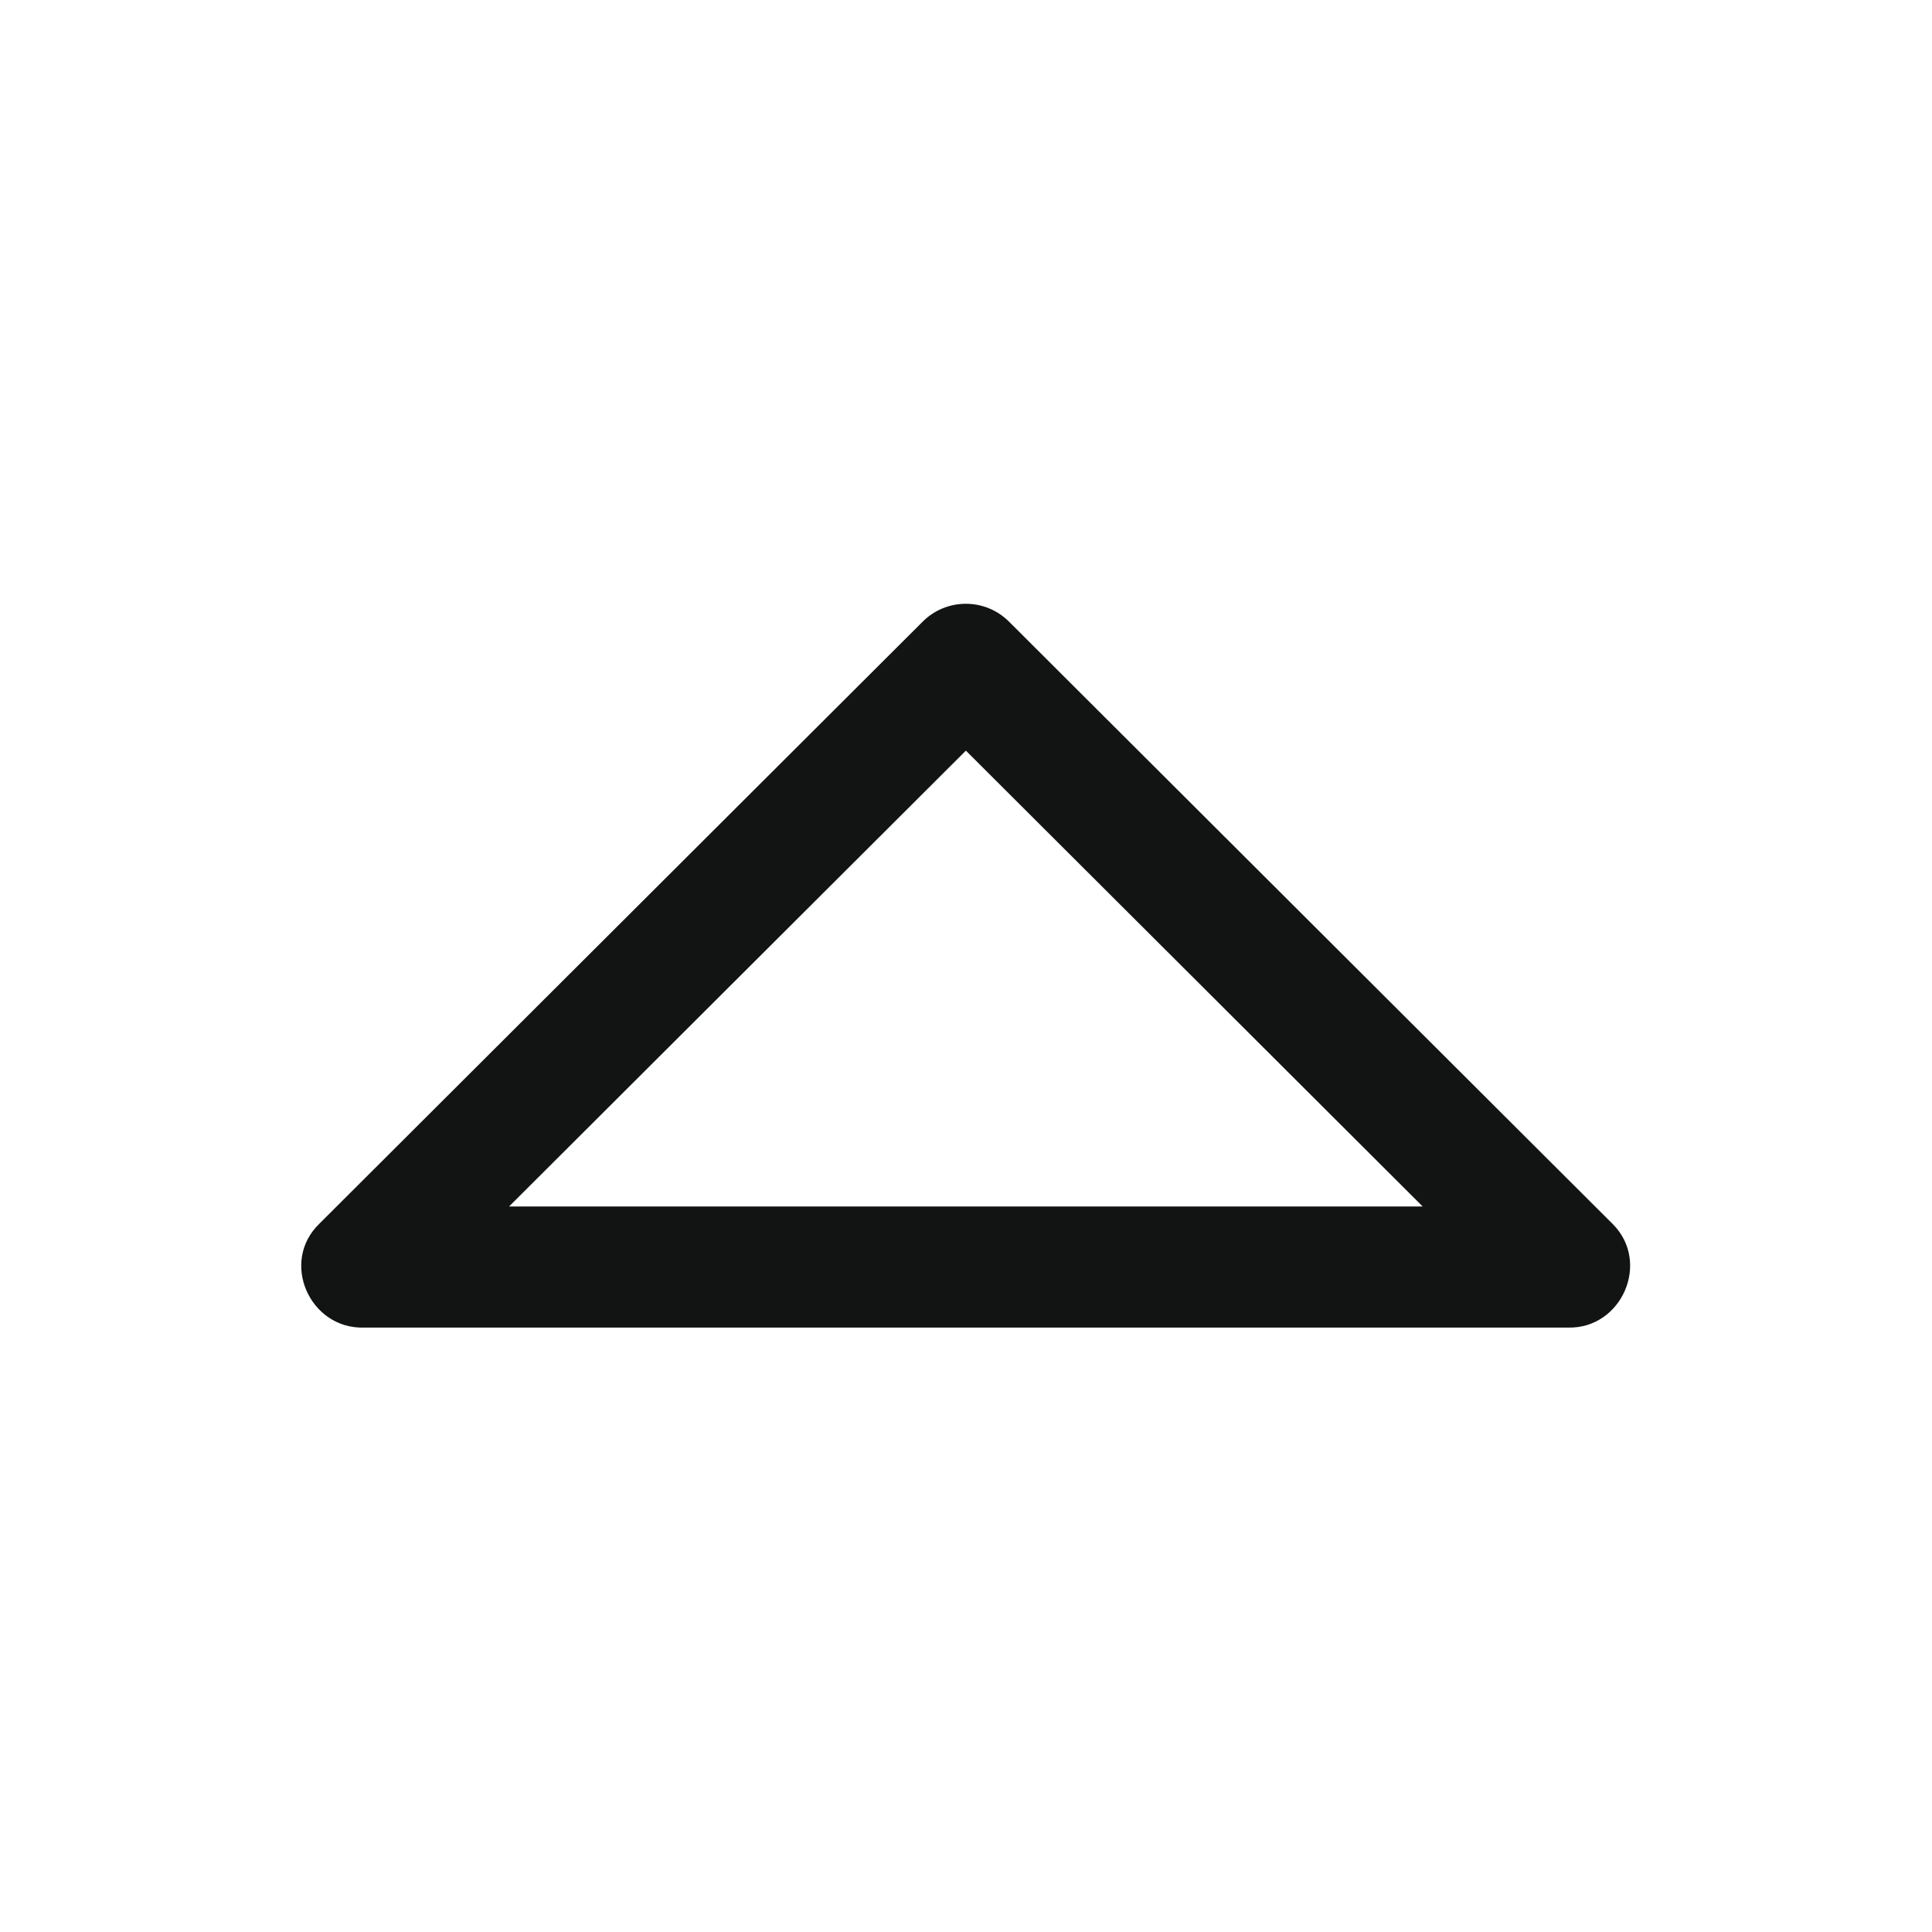
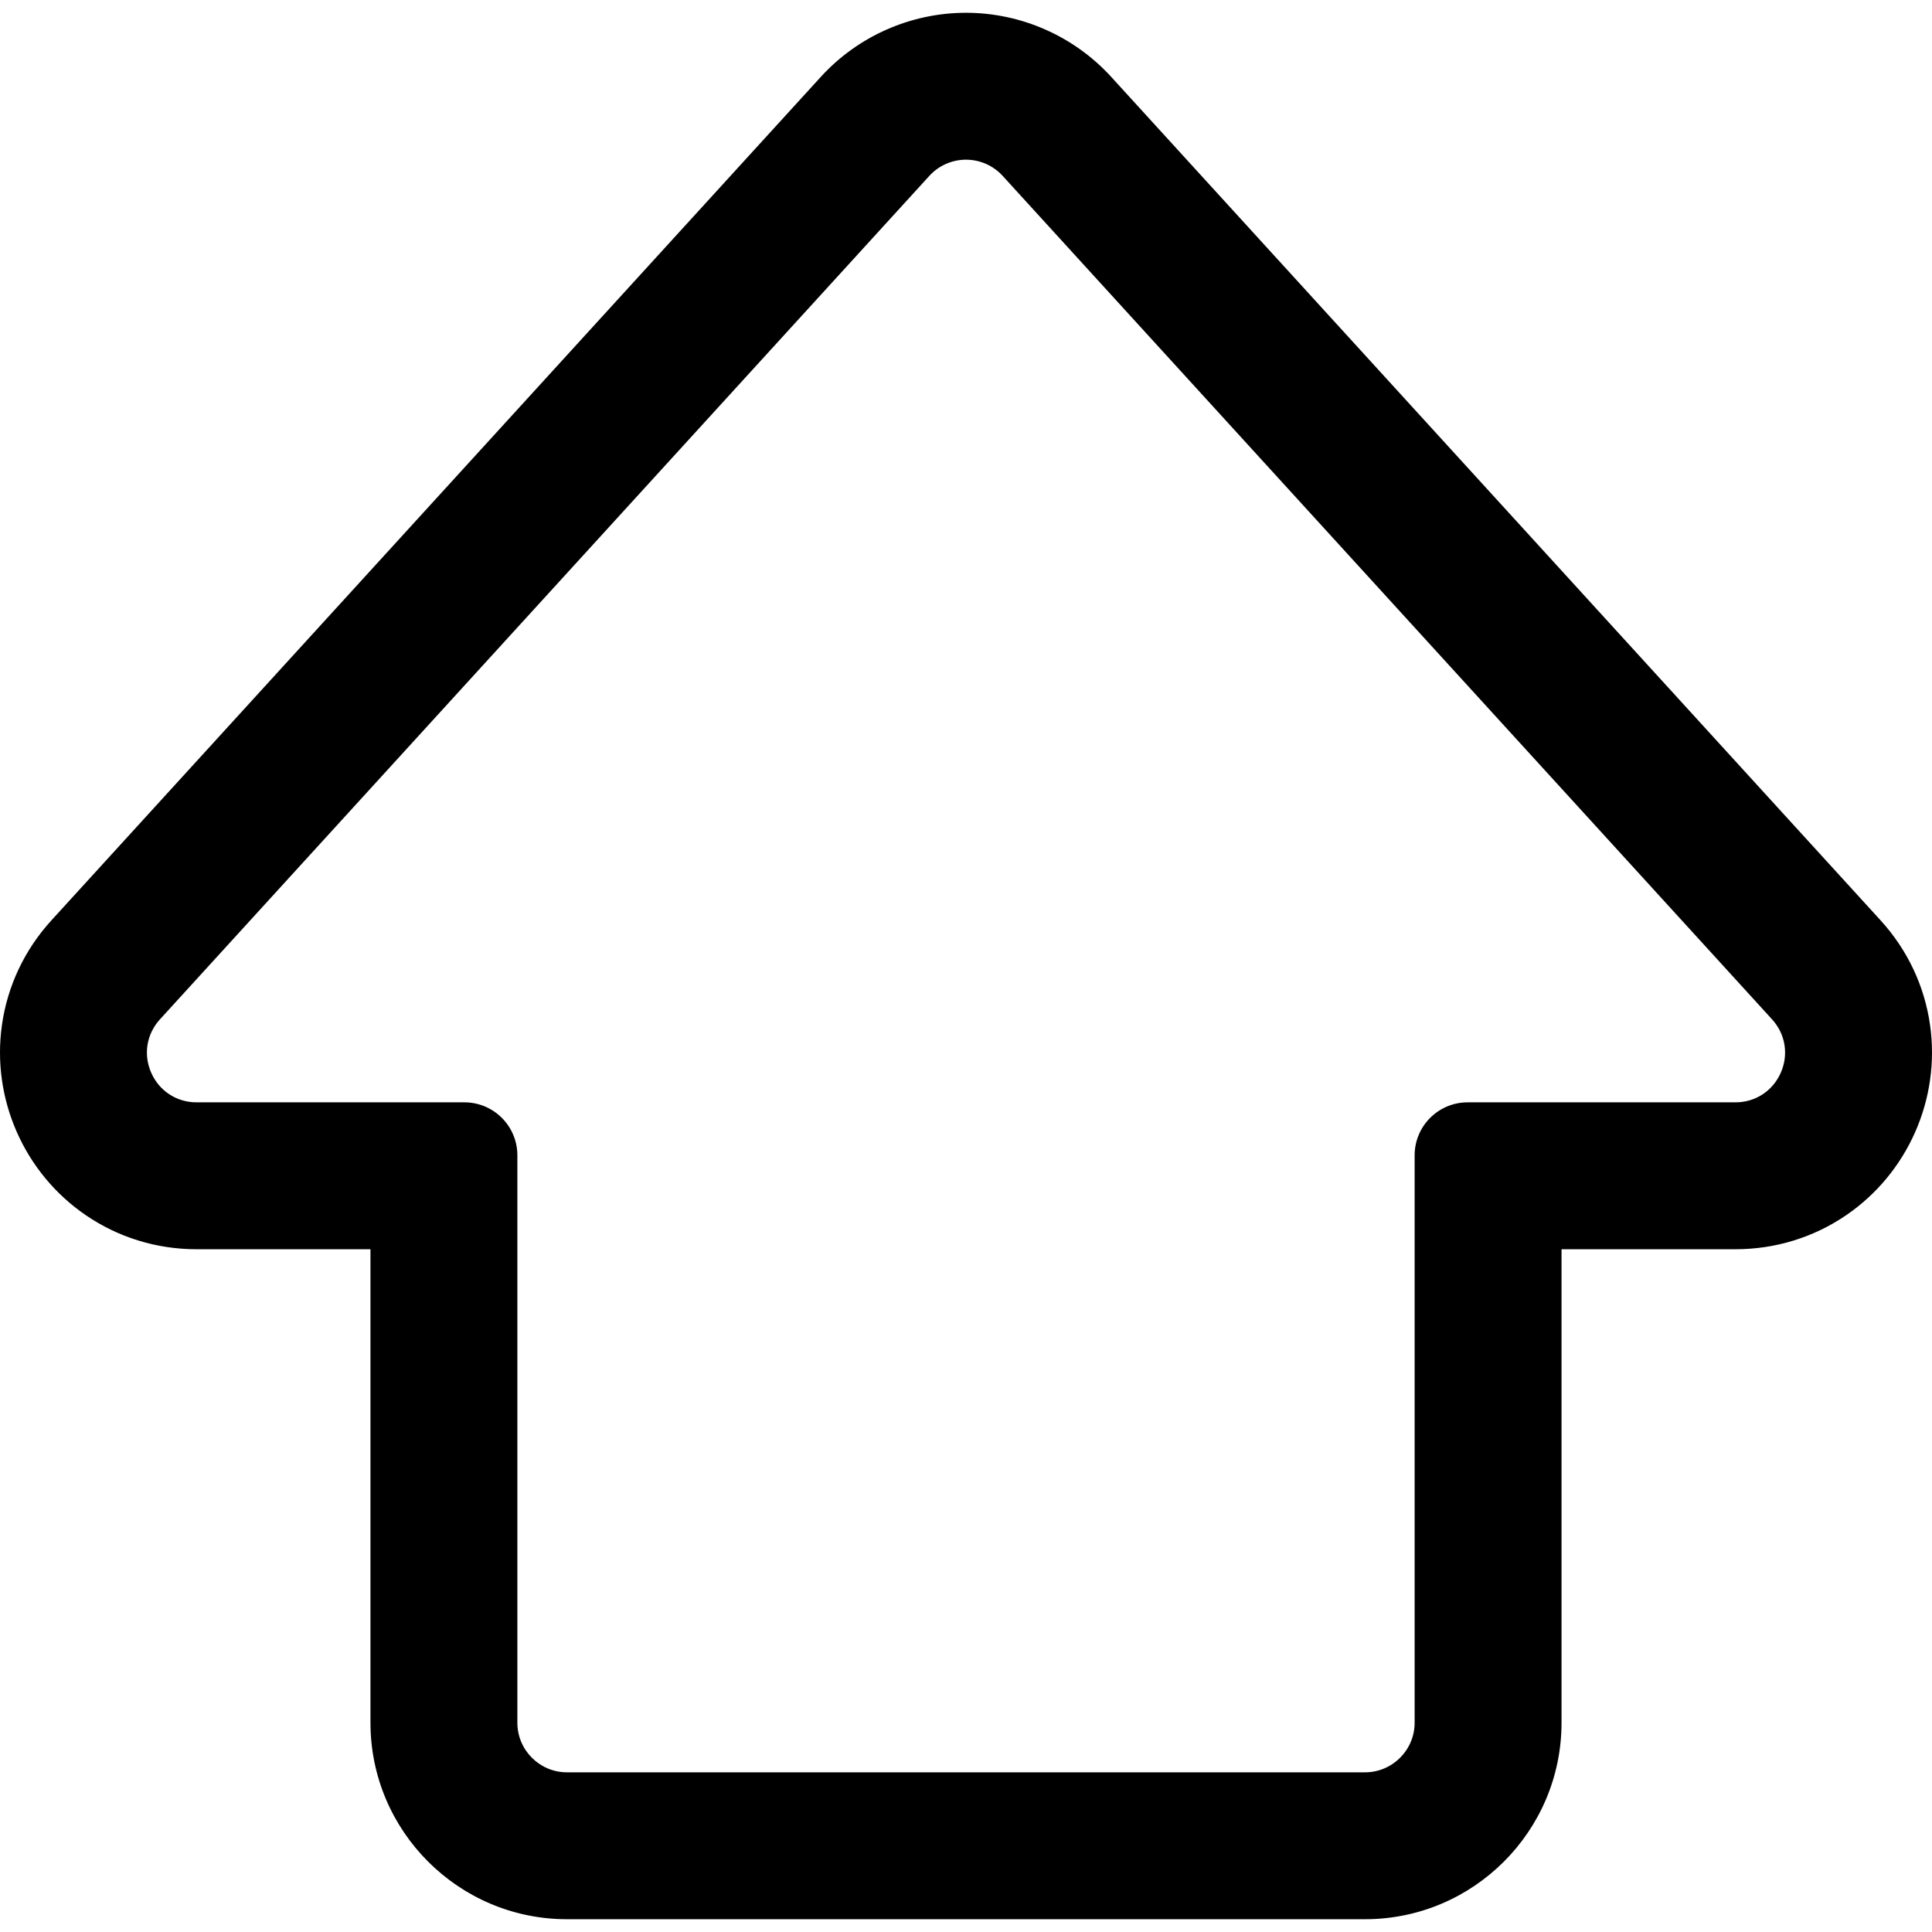
- <svg xmlns="http://www.w3.org/2000/svg" enable-background="new 0 0 32 32" id="Слой_1" version="1.1" viewBox="0 0 32 32" xml:space="preserve">
-   <path clip-rule="evenodd" d="M26.711,20.273l-9.999-9.977  c-0.395-0.394-1.034-0.394-1.429,0v0h0l-9.991,9.97c-0.66,0.634-0.162,1.748,0.734,1.723h19.943  C26.862,22.012,27.346,20.906,26.711,20.273z M15.998,12.433l7.566,7.55H8.432L15.998,12.433z" fill="#121313" fill-rule="evenodd" id="Arrow_Drop_Up" />
-   <g />
-   <g />
-   <g />
-   <g />
-   <g />
-   <g />
+ <svg xmlns="http://www.w3.org/2000/svg" version="1.1" id="Capa_1" x="0px" y="0px" viewBox="0 0 576.556 576.557" style="enable-background:new 0 0 576.556 576.557;" xml:space="preserve">
+   <defs id="defs267" />
+   <g id="g232" transform="translate(8.4695031e-4)">
+     <g id="g230">
+       <g id="g228">
+         <path d="m 25.812,362.18 c 9.663,6.625 21.026,10.127 32.859,10.127 h 52.383 v 141.798 c 0,32.058 26.082,58.14 58.14,58.14 h 238.167 c 32.058,0 58.14,-26.082 58.14,-58.14 V 372.307 h 52.384 c 11.833,0 23.195,-3.502 32.858,-10.127 8.913,-6.109 15.942,-14.595 20.331,-24.536 4.388,-9.943 5.919,-20.854 4.427,-31.557 -1.617,-11.604 -6.688,-22.359 -14.662,-31.102 L 331.232,23.271 C 320.242,11.223 304.586,4.313 288.278,4.313 c -16.308,0 -31.964,6.91 -42.955,18.959 L 15.717,274.985 c -7.975,8.742 -13.045,19.497 -14.662,31.102 -1.492,10.702 0.039,21.614 4.427,31.556 4.388,9.942 11.418,18.427 20.33,24.537 z M 47.368,303.855 276.975,52.142 c 3.034,-3.326 7.169,-4.989 11.304,-4.989 4.134,0 8.269,1.663 11.303,4.989 l 229.607,251.714 c 8.959,9.822 1.99,25.611 -11.304,25.611 h -79.924 c -8.45,0 -15.3,6.851 -15.3,15.3 v 169.338 c 0,8.449 -6.851,15.3 -15.3,15.3 H 169.195 c -8.45,0 -15.3,-6.851 -15.3,-15.3 V 344.767 c 0,-8.449 -6.85,-15.3 -15.3,-15.3 H 58.671 c -13.295,0 -20.263,-15.788 -11.303,-25.612 z" id="path224" />
+         <path d="M 407.362,572.744 H 169.195 c -32.334,0 -58.64,-26.306 -58.64,-58.64 V 372.807 H 58.671 c -11.935,0 -23.395,-3.532 -33.142,-10.215 C 16.54,356.431 9.449,347.873 5.023,337.845 0.597,327.818 -0.946,316.812 0.559,306.018 2.19,294.314 7.304,283.466 15.347,274.649 L 244.954,22.935 C 256.039,10.783 271.83,3.813 288.278,3.813 c 16.448,0 32.238,6.97 43.323,19.122 l 229.607,251.714 c 8.043,8.817 13.157,19.665 14.788,31.369 1.505,10.793 -0.039,21.799 -4.465,31.828 -4.427,10.028 -11.518,18.586 -20.506,24.746 -9.746,6.683 -21.206,10.215 -33.141,10.215 H 466 v 141.298 c 10e-4,32.333 -26.304,58.639 -58.638,58.639 z M 288.278,4.812 c -16.168,0 -31.689,6.851 -42.585,18.796 L 16.086,275.322 C 8.18,283.99 3.153,294.652 1.55,306.156 c -1.479,10.609 0.039,21.427 4.389,31.284 4.351,9.858 11.321,18.271 20.156,24.327 9.58,6.567 20.844,10.039 32.576,10.039 h 52.883 v 142.298 c 0,31.782 25.857,57.64 57.64,57.64 h 238.167 c 31.782,0 57.64,-25.857 57.64,-57.64 V 371.807 h 52.884 c 11.731,0 22.996,-3.472 32.575,-10.039 8.835,-6.056 15.805,-14.468 20.157,-24.326 4.35,-9.858 5.867,-20.677 4.389,-31.285 -1.604,-11.504 -6.63,-22.167 -14.536,-30.834 L 330.863,23.608 C 319.966,11.663 304.446,4.812 288.278,4.812 Z M 407.362,529.904 H 169.195 c -8.712,0 -15.8,-7.088 -15.8,-15.8 V 344.767 c 0,-8.16 -6.639,-14.8 -14.8,-14.8 H 58.671 c -6.352,0 -11.89,-3.609 -14.455,-9.42 -2.564,-5.811 -1.499,-12.335 2.782,-17.028 L 276.605,51.805 c 2.987,-3.274 7.241,-5.152 11.673,-5.152 4.431,0 8.686,1.878 11.672,5.152 l 229.607,251.714 c 4.28,4.692 5.346,11.218 2.781,17.028 -2.565,5.81 -8.104,9.42 -14.454,9.42 H 437.96 c -8.161,0 -14.8,6.64 -14.8,14.8 v 169.338 c 0.002,8.711 -7.086,15.799 -15.798,15.799 z M 288.278,47.652 c -4.151,0 -8.137,1.759 -10.934,4.826 L 47.737,304.192 c -4.01,4.396 -5.008,10.508 -2.606,15.951 2.402,5.442 7.59,8.823 13.54,8.823 h 79.923 c 8.712,0 15.8,7.088 15.8,15.8 v 169.338 c 0,8.16 6.639,14.8 14.8,14.8 h 238.167 c 8.161,0 14.8,-6.64 14.8,-14.8 V 344.767 c 0,-8.712 7.088,-15.8 15.8,-15.8 h 79.924 c 5.949,0 11.137,-3.381 13.539,-8.824 2.402,-5.442 1.404,-11.555 -2.604,-15.95 L 299.212,52.479 c -2.797,-3.067 -6.783,-4.827 -10.934,-4.827 z" id="path226" />
+       </g>
+     </g>
+   </g>
+   <g id="g234">
+ </g>
+   <g id="g236">
+ </g>
+   <g id="g238">
+ </g>
+   <g id="g240">
+ </g>
+   <g id="g242">
+ </g>
+   <g id="g244">
+ </g>
+   <g id="g246">
+ </g>
+   <g id="g248">
+ </g>
+   <g id="g250">
+ </g>
+   <g id="g252">
+ </g>
+   <g id="g254">
+ </g>
+   <g id="g256">
+ </g>
+   <g id="g258">
+ </g>
+   <g id="g260">
+ </g>
+   <g id="g262">
+ </g>
</svg>
